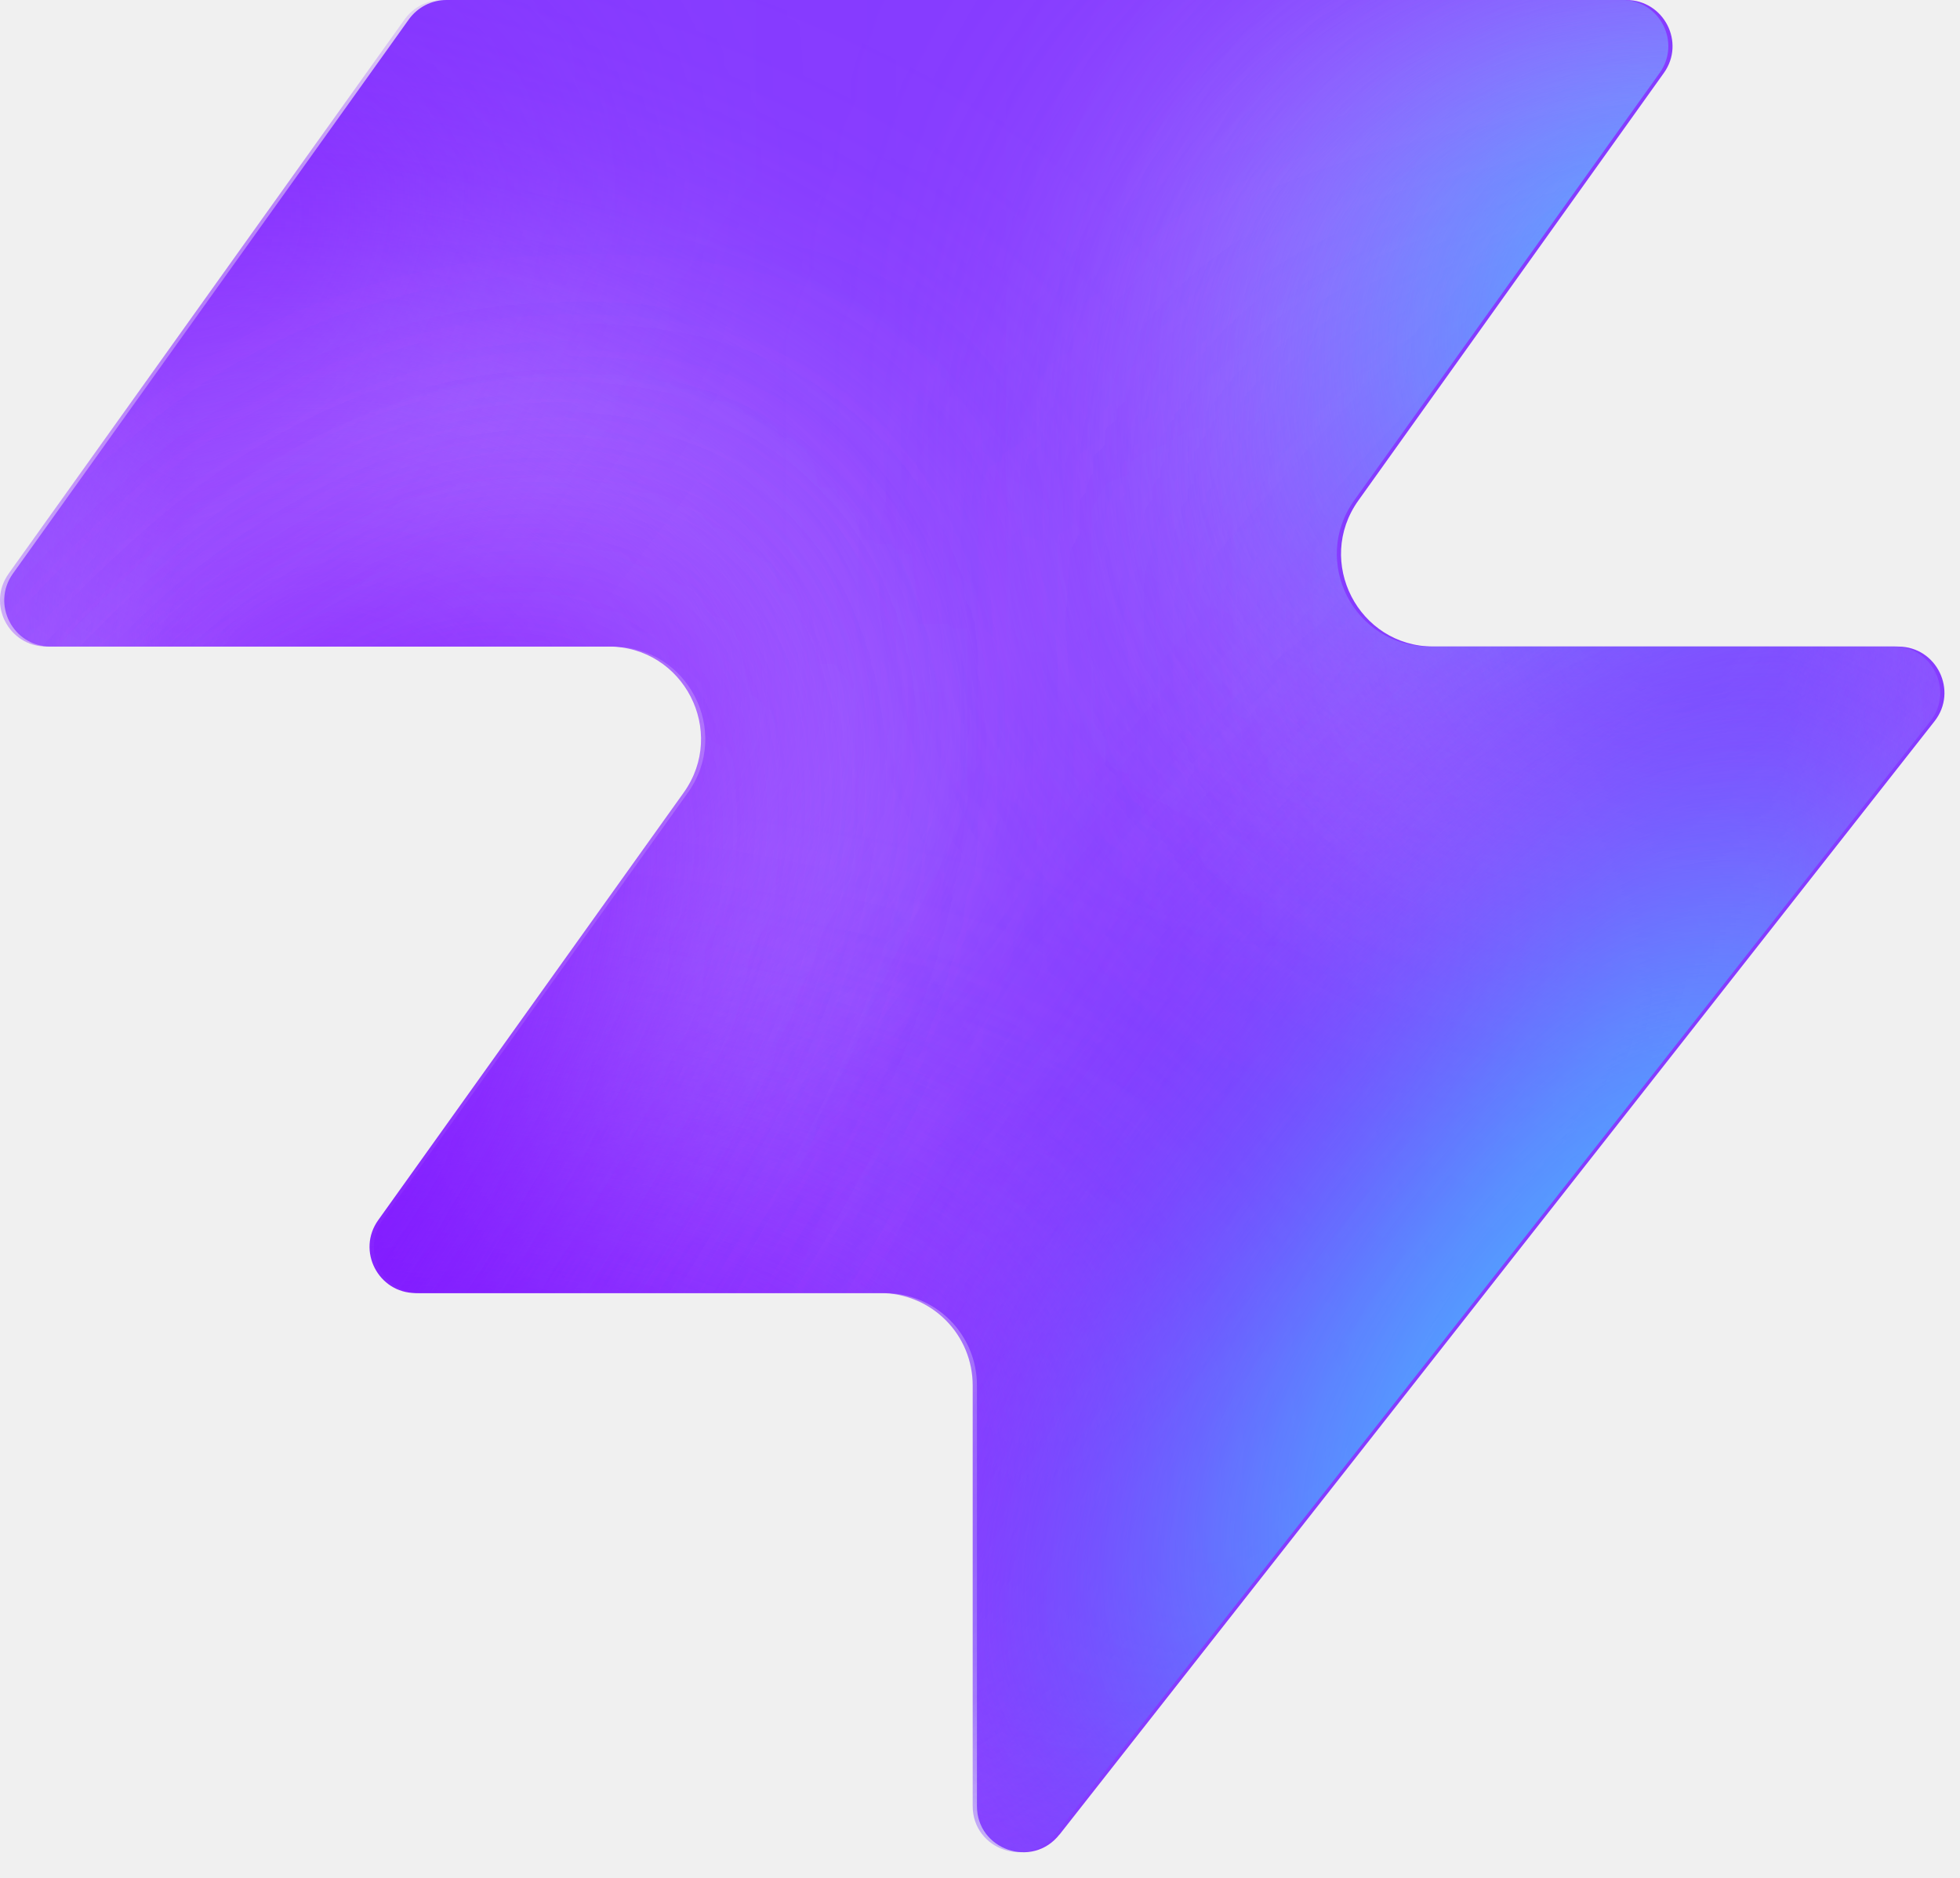
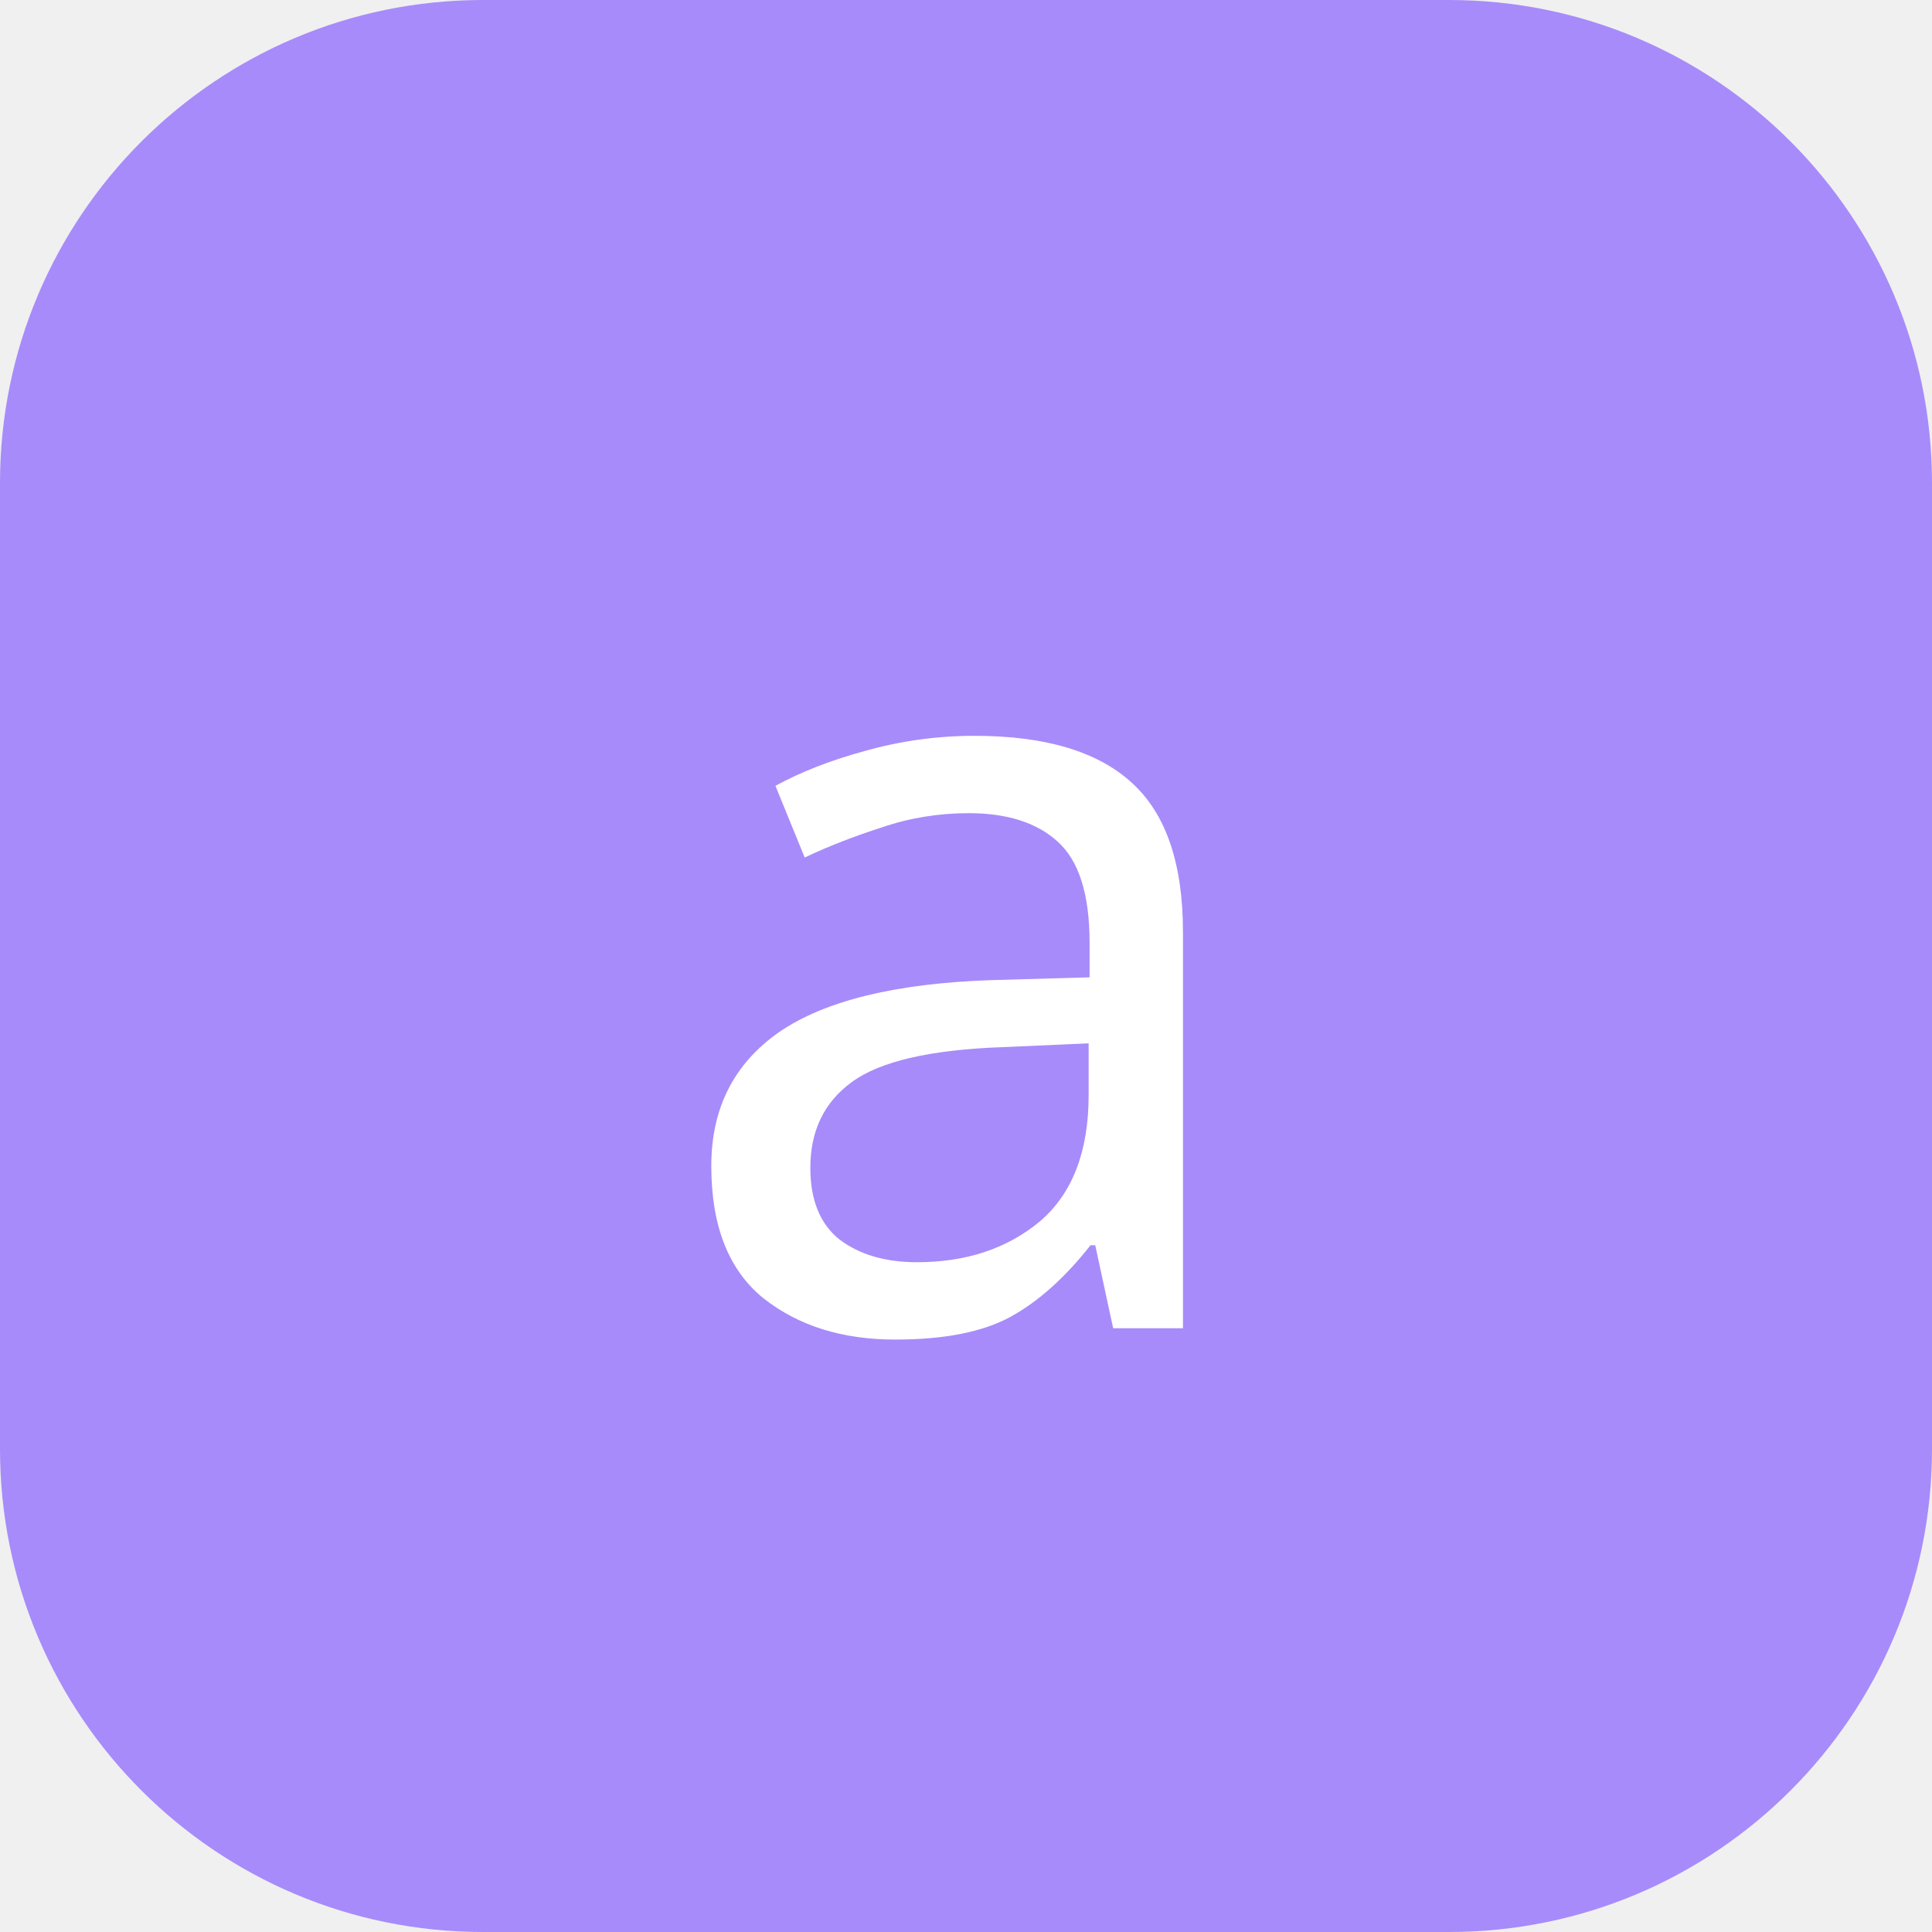
- <svg xmlns="http://www.w3.org/2000/svg" width="48" height="46" fill="none" viewBox="0 0 48 46">
-   <path fill="#863bff" d="M25.946 44.938c-.664.845-2.021.375-2.021-.698V33.937a2.26 2.26 0 0 0-2.262-2.262H10.287c-.92 0-1.456-1.04-.92-1.788l7.48-10.471c1.07-1.497 0-3.578-1.842-3.578H1.237c-.92 0-1.456-1.04-.92-1.788L10.013.474c.214-.297.556-.474.92-.474h28.894c.92 0 1.456 1.04.92 1.788l-7.48 10.471c-1.07 1.498 0 3.579 1.842 3.579h11.377c.943 0 1.473 1.088.89 1.83L25.947 44.94z" style="fill:#863bff;fill:color(display-p3 .525 .23 1);fill-opacity:1" />
-   <mask id="a" width="48" height="46" x="0" y="0" maskUnits="userSpaceOnUse" style="mask-type:alpha">
-     <path fill="#000" d="M25.842 44.938c-.664.844-2.021.375-2.021-.698V33.937a2.26 2.26 0 0 0-2.262-2.262H10.183c-.92 0-1.456-1.04-.92-1.788l7.48-10.471c1.07-1.498 0-3.579-1.842-3.579H1.133c-.92 0-1.456-1.04-.92-1.787L9.91.473c.214-.297.556-.474.92-.474h28.894c.92 0 1.456 1.04.92 1.788l-7.48 10.471c-1.07 1.498 0 3.578 1.842 3.578h11.377c.943 0 1.473 1.088.89 1.832L25.843 44.94z" style="fill:#000;fill-opacity:1" />
-   </mask>
-   <g mask="url(#a)">
-     <g filter="url(#b)">
-       <ellipse cx="5.508" cy="14.704" fill="#ede6ff" rx="5.508" ry="14.704" style="fill:#ede6ff;fill:color(display-p3 .927 .903 1);fill-opacity:1" transform="matrix(.00324 1 1 -.00324 -4.47 31.516)" />
-     </g>
-     <g filter="url(#c)">
-       <ellipse cx="10.399" cy="29.851" fill="#ede6ff" rx="10.399" ry="29.851" style="fill:#ede6ff;fill:color(display-p3 .927 .903 1);fill-opacity:1" transform="matrix(.00324 1 1 -.00324 -39.328 7.883)" />
-     </g>
-     <g filter="url(#d)">
-       <ellipse cx="5.508" cy="30.487" fill="#7e14ff" rx="5.508" ry="30.487" style="fill:#7e14ff;fill:color(display-p3 .492 .077 1);fill-opacity:1" transform="rotate(89.814 -25.913 -14.639)scale(1 -1)" />
-     </g>
-     <g filter="url(#e)">
-       <ellipse cx="5.508" cy="30.599" fill="#7e14ff" rx="5.508" ry="30.599" style="fill:#7e14ff;fill:color(display-p3 .492 .077 1);fill-opacity:1" transform="rotate(89.814 -32.644 -3.334)scale(1 -1)" />
-     </g>
-     <g filter="url(#f)">
-       <ellipse cx="5.508" cy="30.599" fill="#7e14ff" rx="5.508" ry="30.599" style="fill:#7e14ff;fill:color(display-p3 .492 .077 1);fill-opacity:1" transform="matrix(.00324 1 1 -.00324 -34.34 30.47)" />
-     </g>
-     <g filter="url(#g)">
-       <ellipse cx="14.072" cy="22.078" fill="#ede6ff" rx="14.072" ry="22.078" style="fill:#ede6ff;fill:color(display-p3 .927 .903 1);fill-opacity:1" transform="rotate(93.35 24.506 48.493)scale(-1 1)" />
-     </g>
-     <g filter="url(#h)">
-       <ellipse cx="3.47" cy="21.501" fill="#7e14ff" rx="3.47" ry="21.501" style="fill:#7e14ff;fill:color(display-p3 .492 .077 1);fill-opacity:1" transform="rotate(89.009 28.708 47.59)scale(-1 1)" />
-     </g>
-     <g filter="url(#i)">
-       <ellipse cx="3.47" cy="21.501" fill="#7e14ff" rx="3.47" ry="21.501" style="fill:#7e14ff;fill:color(display-p3 .492 .077 1);fill-opacity:1" transform="rotate(89.009 28.708 47.59)scale(-1 1)" />
-     </g>
-     <g filter="url(#j)">
-       <ellipse cx=".387" cy="8.972" fill="#7e14ff" rx="4.407" ry="29.108" style="fill:#7e14ff;fill:color(display-p3 .492 .077 1);fill-opacity:1" transform="rotate(39.51 .387 8.972)" />
-     </g>
-     <g filter="url(#k)">
-       <ellipse cx="47.523" cy="-6.092" fill="#7e14ff" rx="4.407" ry="29.108" style="fill:#7e14ff;fill:color(display-p3 .492 .077 1);fill-opacity:1" transform="rotate(37.892 47.523 -6.092)" />
-     </g>
-     <g filter="url(#l)">
-       <ellipse cx="41.412" cy="6.333" fill="#47bfff" rx="5.971" ry="9.665" style="fill:#47bfff;fill:color(display-p3 .28 .748 1);fill-opacity:1" transform="rotate(37.892 41.412 6.333)" />
-     </g>
-     <g filter="url(#m)">
-       <ellipse cx="-1.879" cy="38.332" fill="#7e14ff" rx="4.407" ry="29.108" style="fill:#7e14ff;fill:color(display-p3 .492 .077 1);fill-opacity:1" transform="rotate(37.892 -1.88 38.332)" />
-     </g>
-     <g filter="url(#n)">
-       <ellipse cx="-1.879" cy="38.332" fill="#7e14ff" rx="4.407" ry="29.108" style="fill:#7e14ff;fill:color(display-p3 .492 .077 1);fill-opacity:1" transform="rotate(37.892 -1.88 38.332)" />
-     </g>
-     <g filter="url(#o)">
-       <ellipse cx="35.651" cy="29.907" fill="#7e14ff" rx="4.407" ry="29.108" style="fill:#7e14ff;fill:color(display-p3 .492 .077 1);fill-opacity:1" transform="rotate(37.892 35.651 29.907)" />
-     </g>
-     <g filter="url(#p)">
-       <ellipse cx="38.418" cy="32.4" fill="#47bfff" rx="5.971" ry="15.297" style="fill:#47bfff;fill:color(display-p3 .28 .748 1);fill-opacity:1" transform="rotate(37.892 38.418 32.4)" />
-     </g>
-   </g>
-   <defs>
-     <filter id="b" width="60.045" height="41.654" x="-19.77" y="16.149" color-interpolation-filters="sRGB" filterUnits="userSpaceOnUse">
-       <feFlood flood-opacity="0" result="BackgroundImageFix" />
-       <feBlend in="SourceGraphic" in2="BackgroundImageFix" result="shape" />
-       <feGaussianBlur result="effect1_foregroundBlur_2002_17158" stdDeviation="7.659" />
-     </filter>
-     <filter id="c" width="90.34" height="51.437" x="-54.613" y="-7.533" color-interpolation-filters="sRGB" filterUnits="userSpaceOnUse">
-       <feFlood flood-opacity="0" result="BackgroundImageFix" />
-       <feBlend in="SourceGraphic" in2="BackgroundImageFix" result="shape" />
-       <feGaussianBlur result="effect1_foregroundBlur_2002_17158" stdDeviation="7.659" />
-     </filter>
-     <filter id="d" width="79.355" height="29.4" x="-49.64" y="2.03" color-interpolation-filters="sRGB" filterUnits="userSpaceOnUse">
-       <feFlood flood-opacity="0" result="BackgroundImageFix" />
-       <feBlend in="SourceGraphic" in2="BackgroundImageFix" result="shape" />
-       <feGaussianBlur result="effect1_foregroundBlur_2002_17158" stdDeviation="4.596" />
-     </filter>
-     <filter id="e" width="79.579" height="29.4" x="-45.045" y="20.029" color-interpolation-filters="sRGB" filterUnits="userSpaceOnUse">
-       <feFlood flood-opacity="0" result="BackgroundImageFix" />
-       <feBlend in="SourceGraphic" in2="BackgroundImageFix" result="shape" />
-       <feGaussianBlur result="effect1_foregroundBlur_2002_17158" stdDeviation="4.596" />
-     </filter>
-     <filter id="f" width="79.579" height="29.4" x="-43.513" y="21.178" color-interpolation-filters="sRGB" filterUnits="userSpaceOnUse">
-       <feFlood flood-opacity="0" result="BackgroundImageFix" />
-       <feBlend in="SourceGraphic" in2="BackgroundImageFix" result="shape" />
-       <feGaussianBlur result="effect1_foregroundBlur_2002_17158" stdDeviation="4.596" />
-     </filter>
-     <filter id="g" width="74.749" height="58.852" x="15.756" y="-17.901" color-interpolation-filters="sRGB" filterUnits="userSpaceOnUse">
-       <feFlood flood-opacity="0" result="BackgroundImageFix" />
-       <feBlend in="SourceGraphic" in2="BackgroundImageFix" result="shape" />
-       <feGaussianBlur result="effect1_foregroundBlur_2002_17158" stdDeviation="7.659" />
-     </filter>
-     <filter id="h" width="61.377" height="25.362" x="23.548" y="2.284" color-interpolation-filters="sRGB" filterUnits="userSpaceOnUse">
-       <feFlood flood-opacity="0" result="BackgroundImageFix" />
-       <feBlend in="SourceGraphic" in2="BackgroundImageFix" result="shape" />
-       <feGaussianBlur result="effect1_foregroundBlur_2002_17158" stdDeviation="4.596" />
-     </filter>
-     <filter id="i" width="61.377" height="25.362" x="23.548" y="2.284" color-interpolation-filters="sRGB" filterUnits="userSpaceOnUse">
-       <feFlood flood-opacity="0" result="BackgroundImageFix" />
-       <feBlend in="SourceGraphic" in2="BackgroundImageFix" result="shape" />
-       <feGaussianBlur result="effect1_foregroundBlur_2002_17158" stdDeviation="4.596" />
-     </filter>
-     <filter id="j" width="56.045" height="63.649" x="-27.636" y="-22.853" color-interpolation-filters="sRGB" filterUnits="userSpaceOnUse">
-       <feFlood flood-opacity="0" result="BackgroundImageFix" />
-       <feBlend in="SourceGraphic" in2="BackgroundImageFix" result="shape" />
-       <feGaussianBlur result="effect1_foregroundBlur_2002_17158" stdDeviation="4.596" />
-     </filter>
-     <filter id="k" width="54.814" height="64.646" x="20.116" y="-38.415" color-interpolation-filters="sRGB" filterUnits="userSpaceOnUse">
-       <feFlood flood-opacity="0" result="BackgroundImageFix" />
-       <feBlend in="SourceGraphic" in2="BackgroundImageFix" result="shape" />
-       <feGaussianBlur result="effect1_foregroundBlur_2002_17158" stdDeviation="4.596" />
-     </filter>
-     <filter id="l" width="33.541" height="35.313" x="24.641" y="-11.323" color-interpolation-filters="sRGB" filterUnits="userSpaceOnUse">
-       <feFlood flood-opacity="0" result="BackgroundImageFix" />
-       <feBlend in="SourceGraphic" in2="BackgroundImageFix" result="shape" />
-       <feGaussianBlur result="effect1_foregroundBlur_2002_17158" stdDeviation="4.596" />
-     </filter>
-     <filter id="m" width="54.814" height="64.646" x="-29.286" y="6.009" color-interpolation-filters="sRGB" filterUnits="userSpaceOnUse">
-       <feFlood flood-opacity="0" result="BackgroundImageFix" />
-       <feBlend in="SourceGraphic" in2="BackgroundImageFix" result="shape" />
-       <feGaussianBlur result="effect1_foregroundBlur_2002_17158" stdDeviation="4.596" />
-     </filter>
-     <filter id="n" width="54.814" height="64.646" x="-29.286" y="6.009" color-interpolation-filters="sRGB" filterUnits="userSpaceOnUse">
-       <feFlood flood-opacity="0" result="BackgroundImageFix" />
-       <feBlend in="SourceGraphic" in2="BackgroundImageFix" result="shape" />
-       <feGaussianBlur result="effect1_foregroundBlur_2002_17158" stdDeviation="4.596" />
-     </filter>
-     <filter id="o" width="54.814" height="64.646" x="8.244" y="-2.416" color-interpolation-filters="sRGB" filterUnits="userSpaceOnUse">
-       <feFlood flood-opacity="0" result="BackgroundImageFix" />
-       <feBlend in="SourceGraphic" in2="BackgroundImageFix" result="shape" />
-       <feGaussianBlur result="effect1_foregroundBlur_2002_17158" stdDeviation="4.596" />
-     </filter>
-     <filter id="p" width="39.409" height="43.623" x="18.713" y="10.588" color-interpolation-filters="sRGB" filterUnits="userSpaceOnUse">
-       <feFlood flood-opacity="0" result="BackgroundImageFix" />
-       <feBlend in="SourceGraphic" in2="BackgroundImageFix" result="shape" />
-       <feGaussianBlur result="effect1_foregroundBlur_2002_17158" stdDeviation="4.596" />
-     </filter>
-   </defs>
+ <svg xmlns="http://www.w3.org/2000/svg" width="32" height="32" viewBox="0 0 32 32">
+   <rect width="32" height="32" rx="8" fill="#a78bfa" />
+   <text x="16" y="22" text-anchor="middle" font-family="ui-sans-serif, system-ui, sans-serif" font-size="18" font-weight="500" fill="white">a</text>
</svg>
